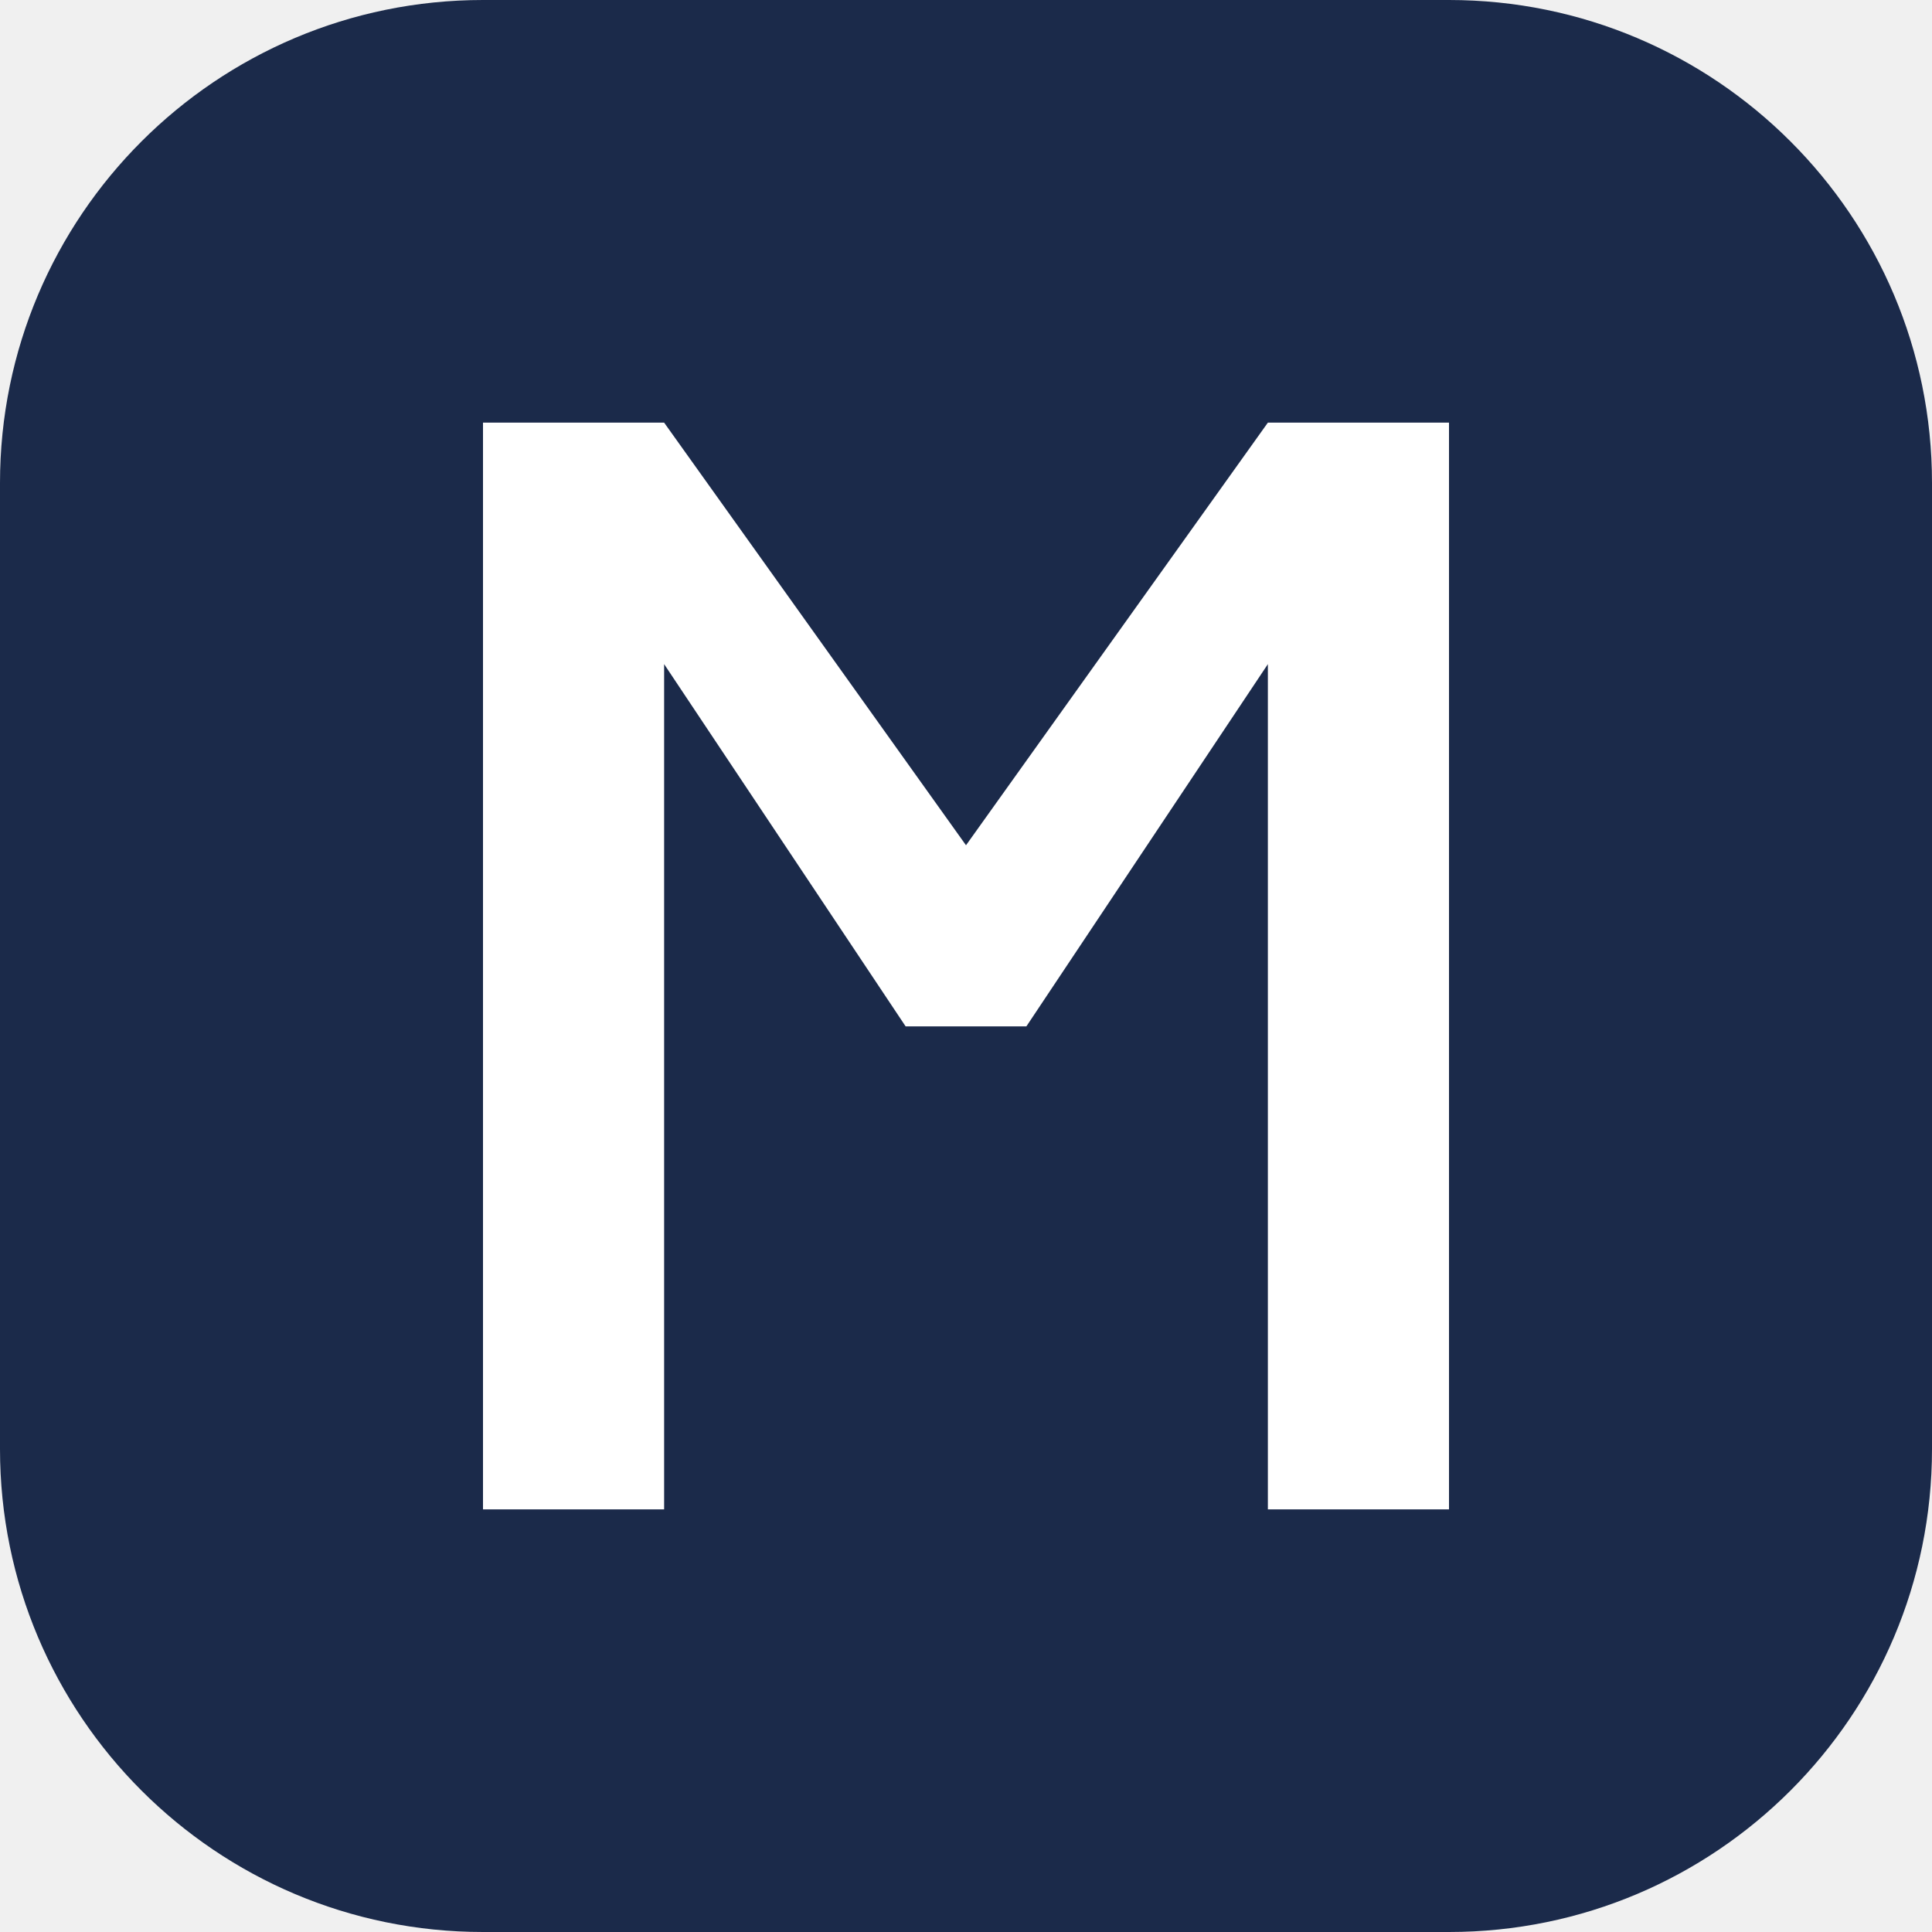
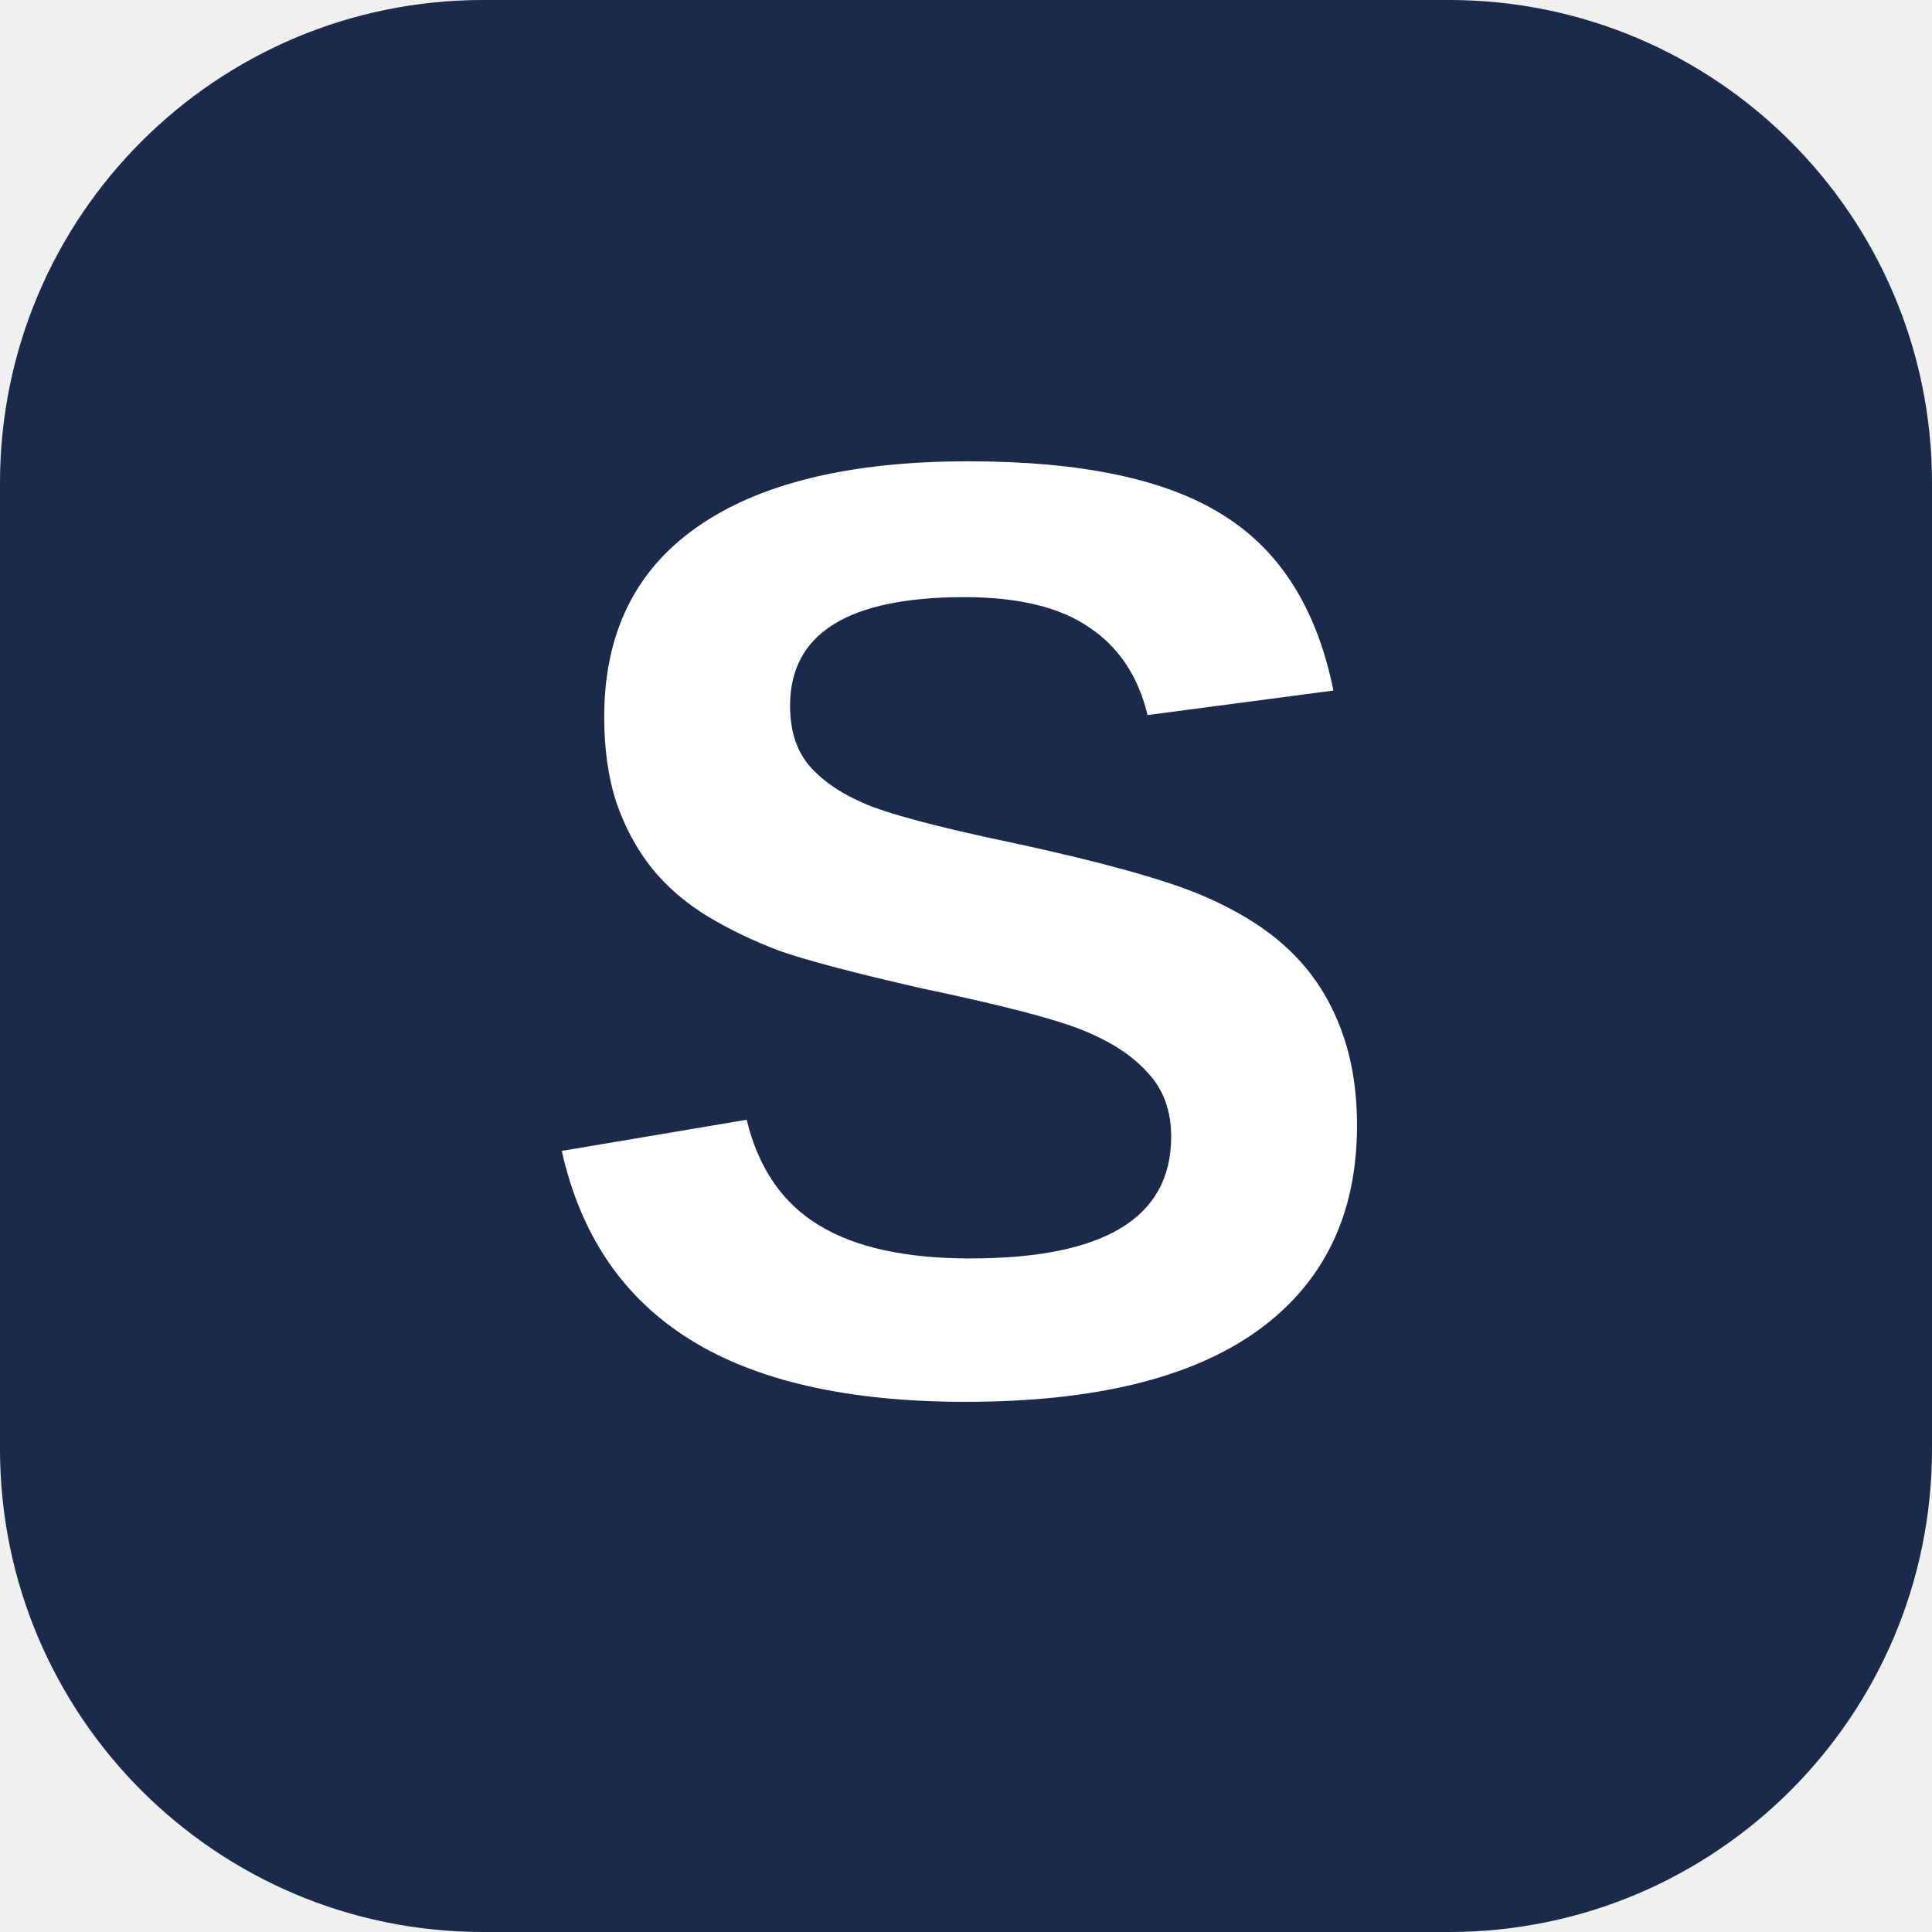
<svg xmlns="http://www.w3.org/2000/svg" viewBox="0 0 32 32">
  <rect width="32" height="32" rx="8" fill="#1B2A4A" />
-   <path d="M8 25 L8 7 L11 7 L16 14 L21 7 L24 7 L24 25 L21 25 L21 11 L17 17 L15 17 L11 11 L11 25 Z" fill="#FFFFFF" />
+   <text x="16" y="23" font-family="Arial, sans-serif" font-size="22" font-weight="bold" text-anchor="middle" fill="#FFFFFF">S</text>
</svg>
